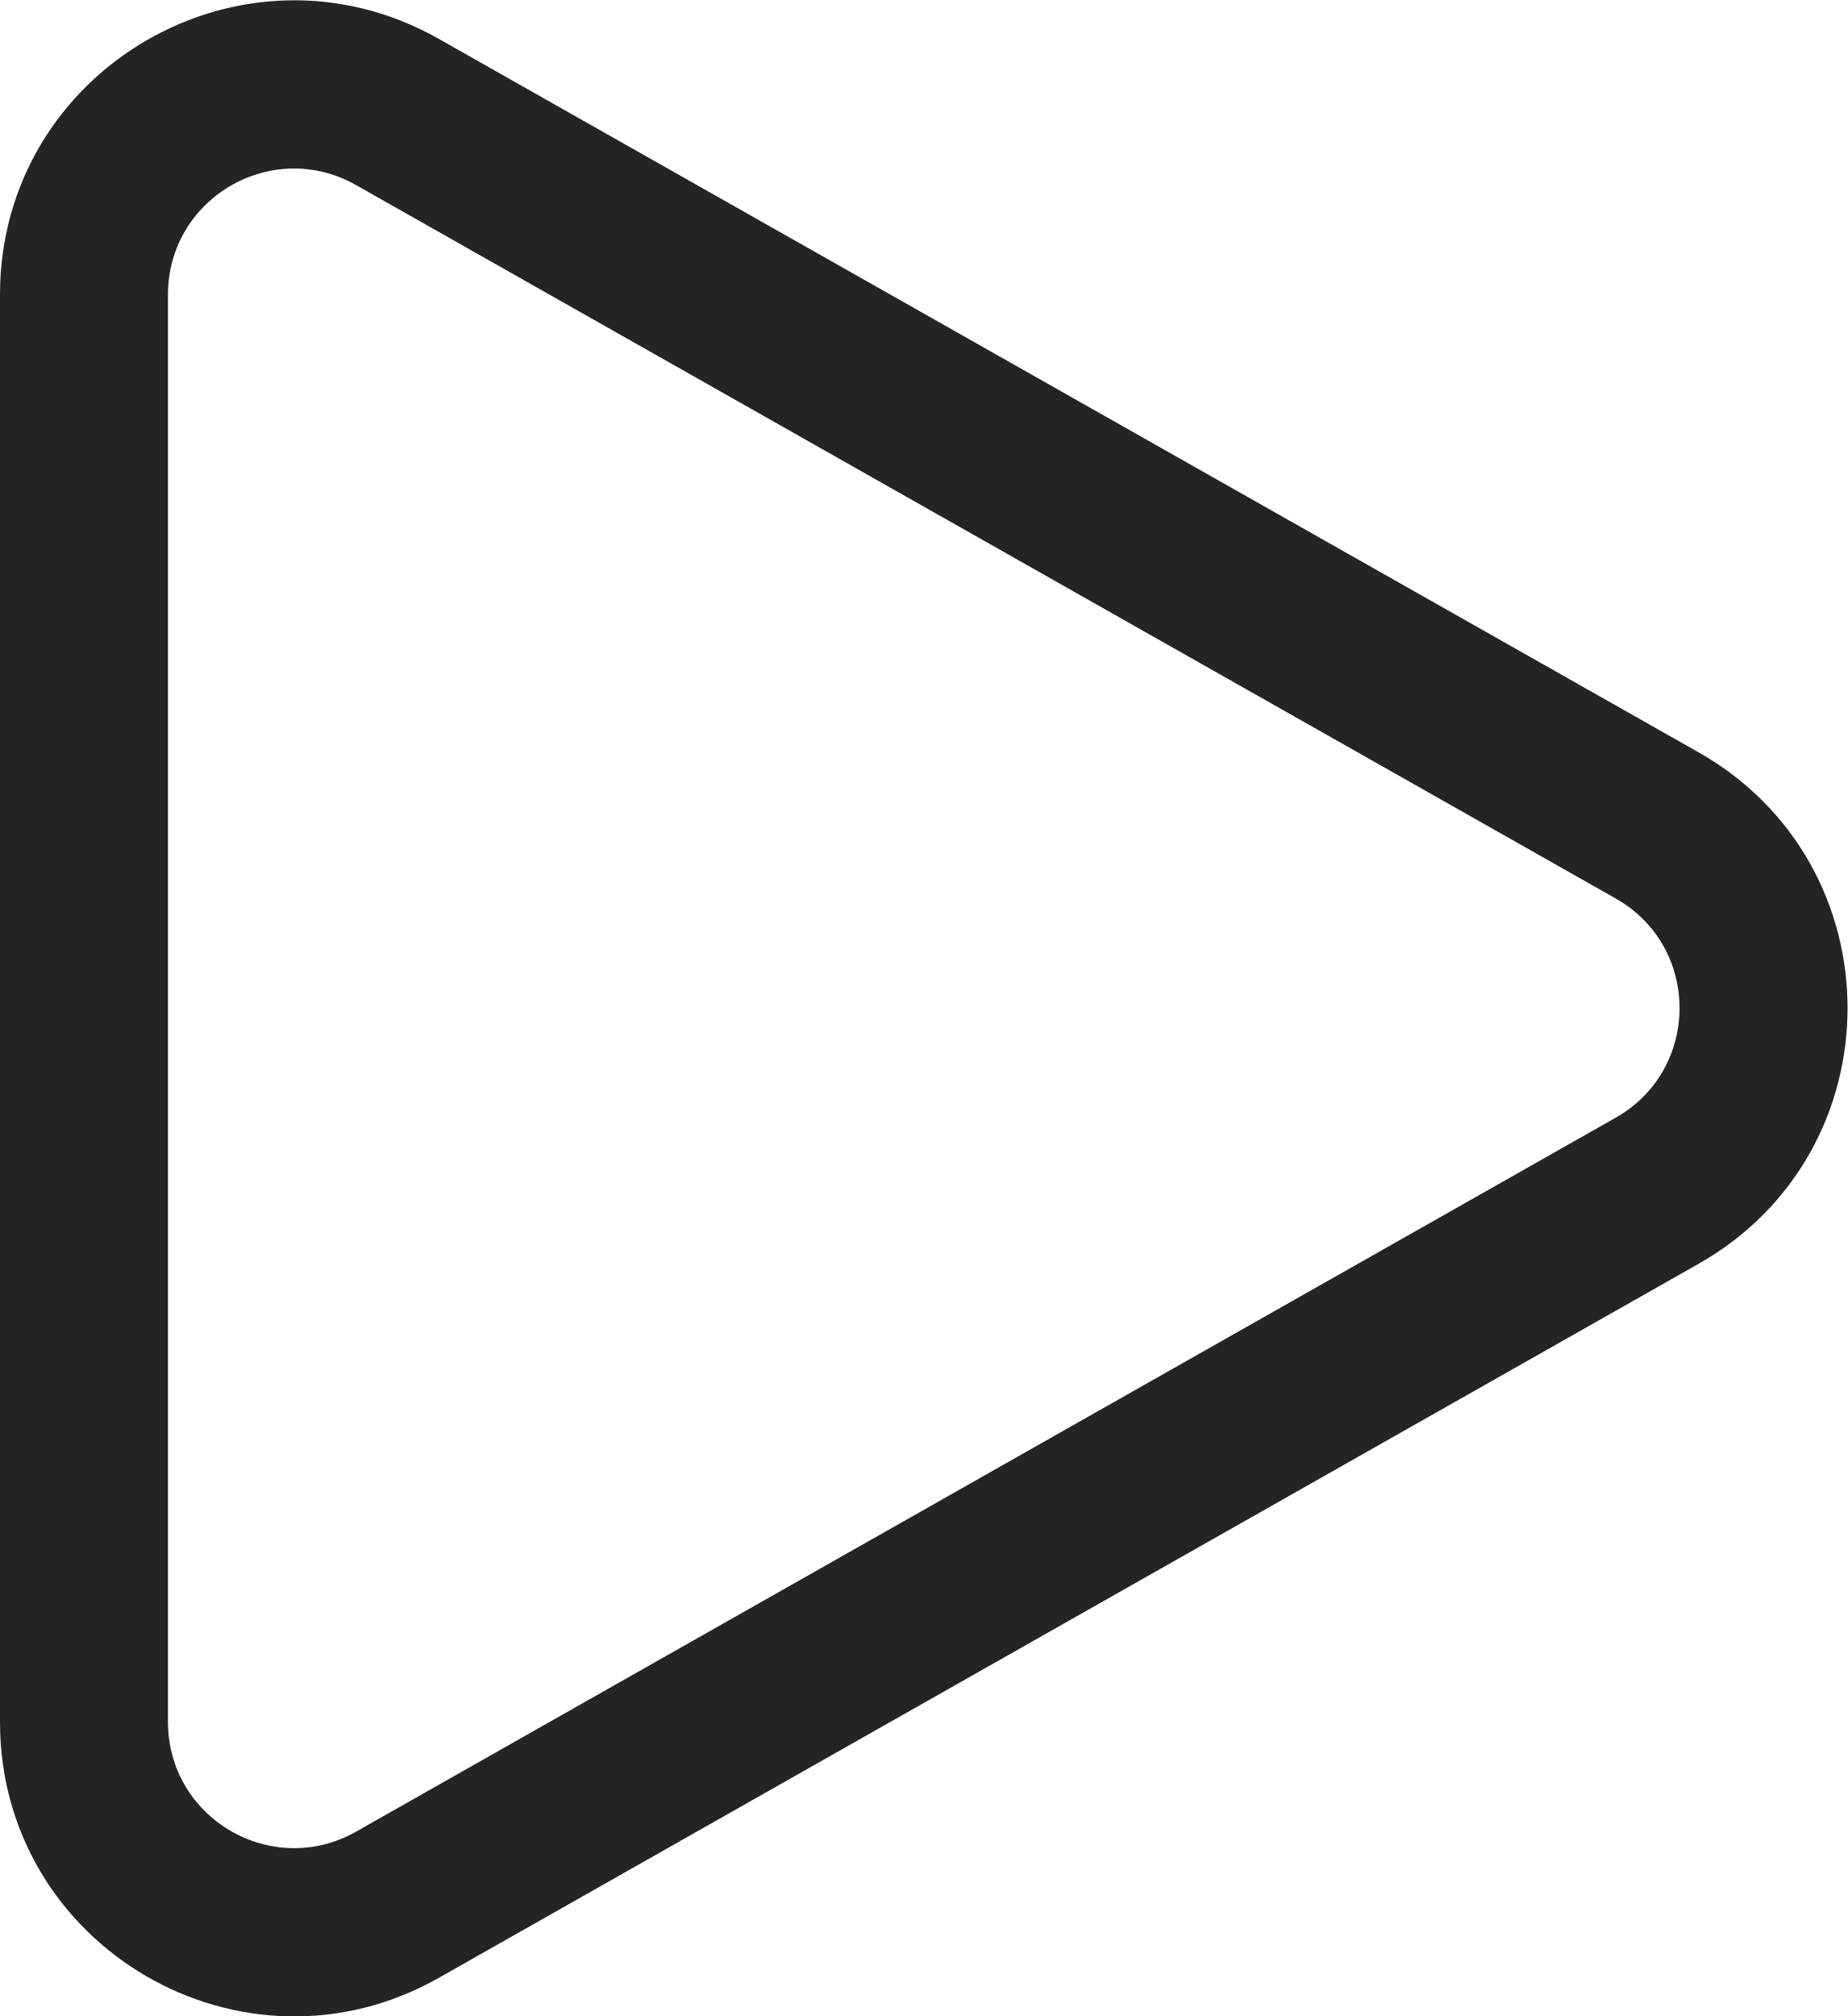
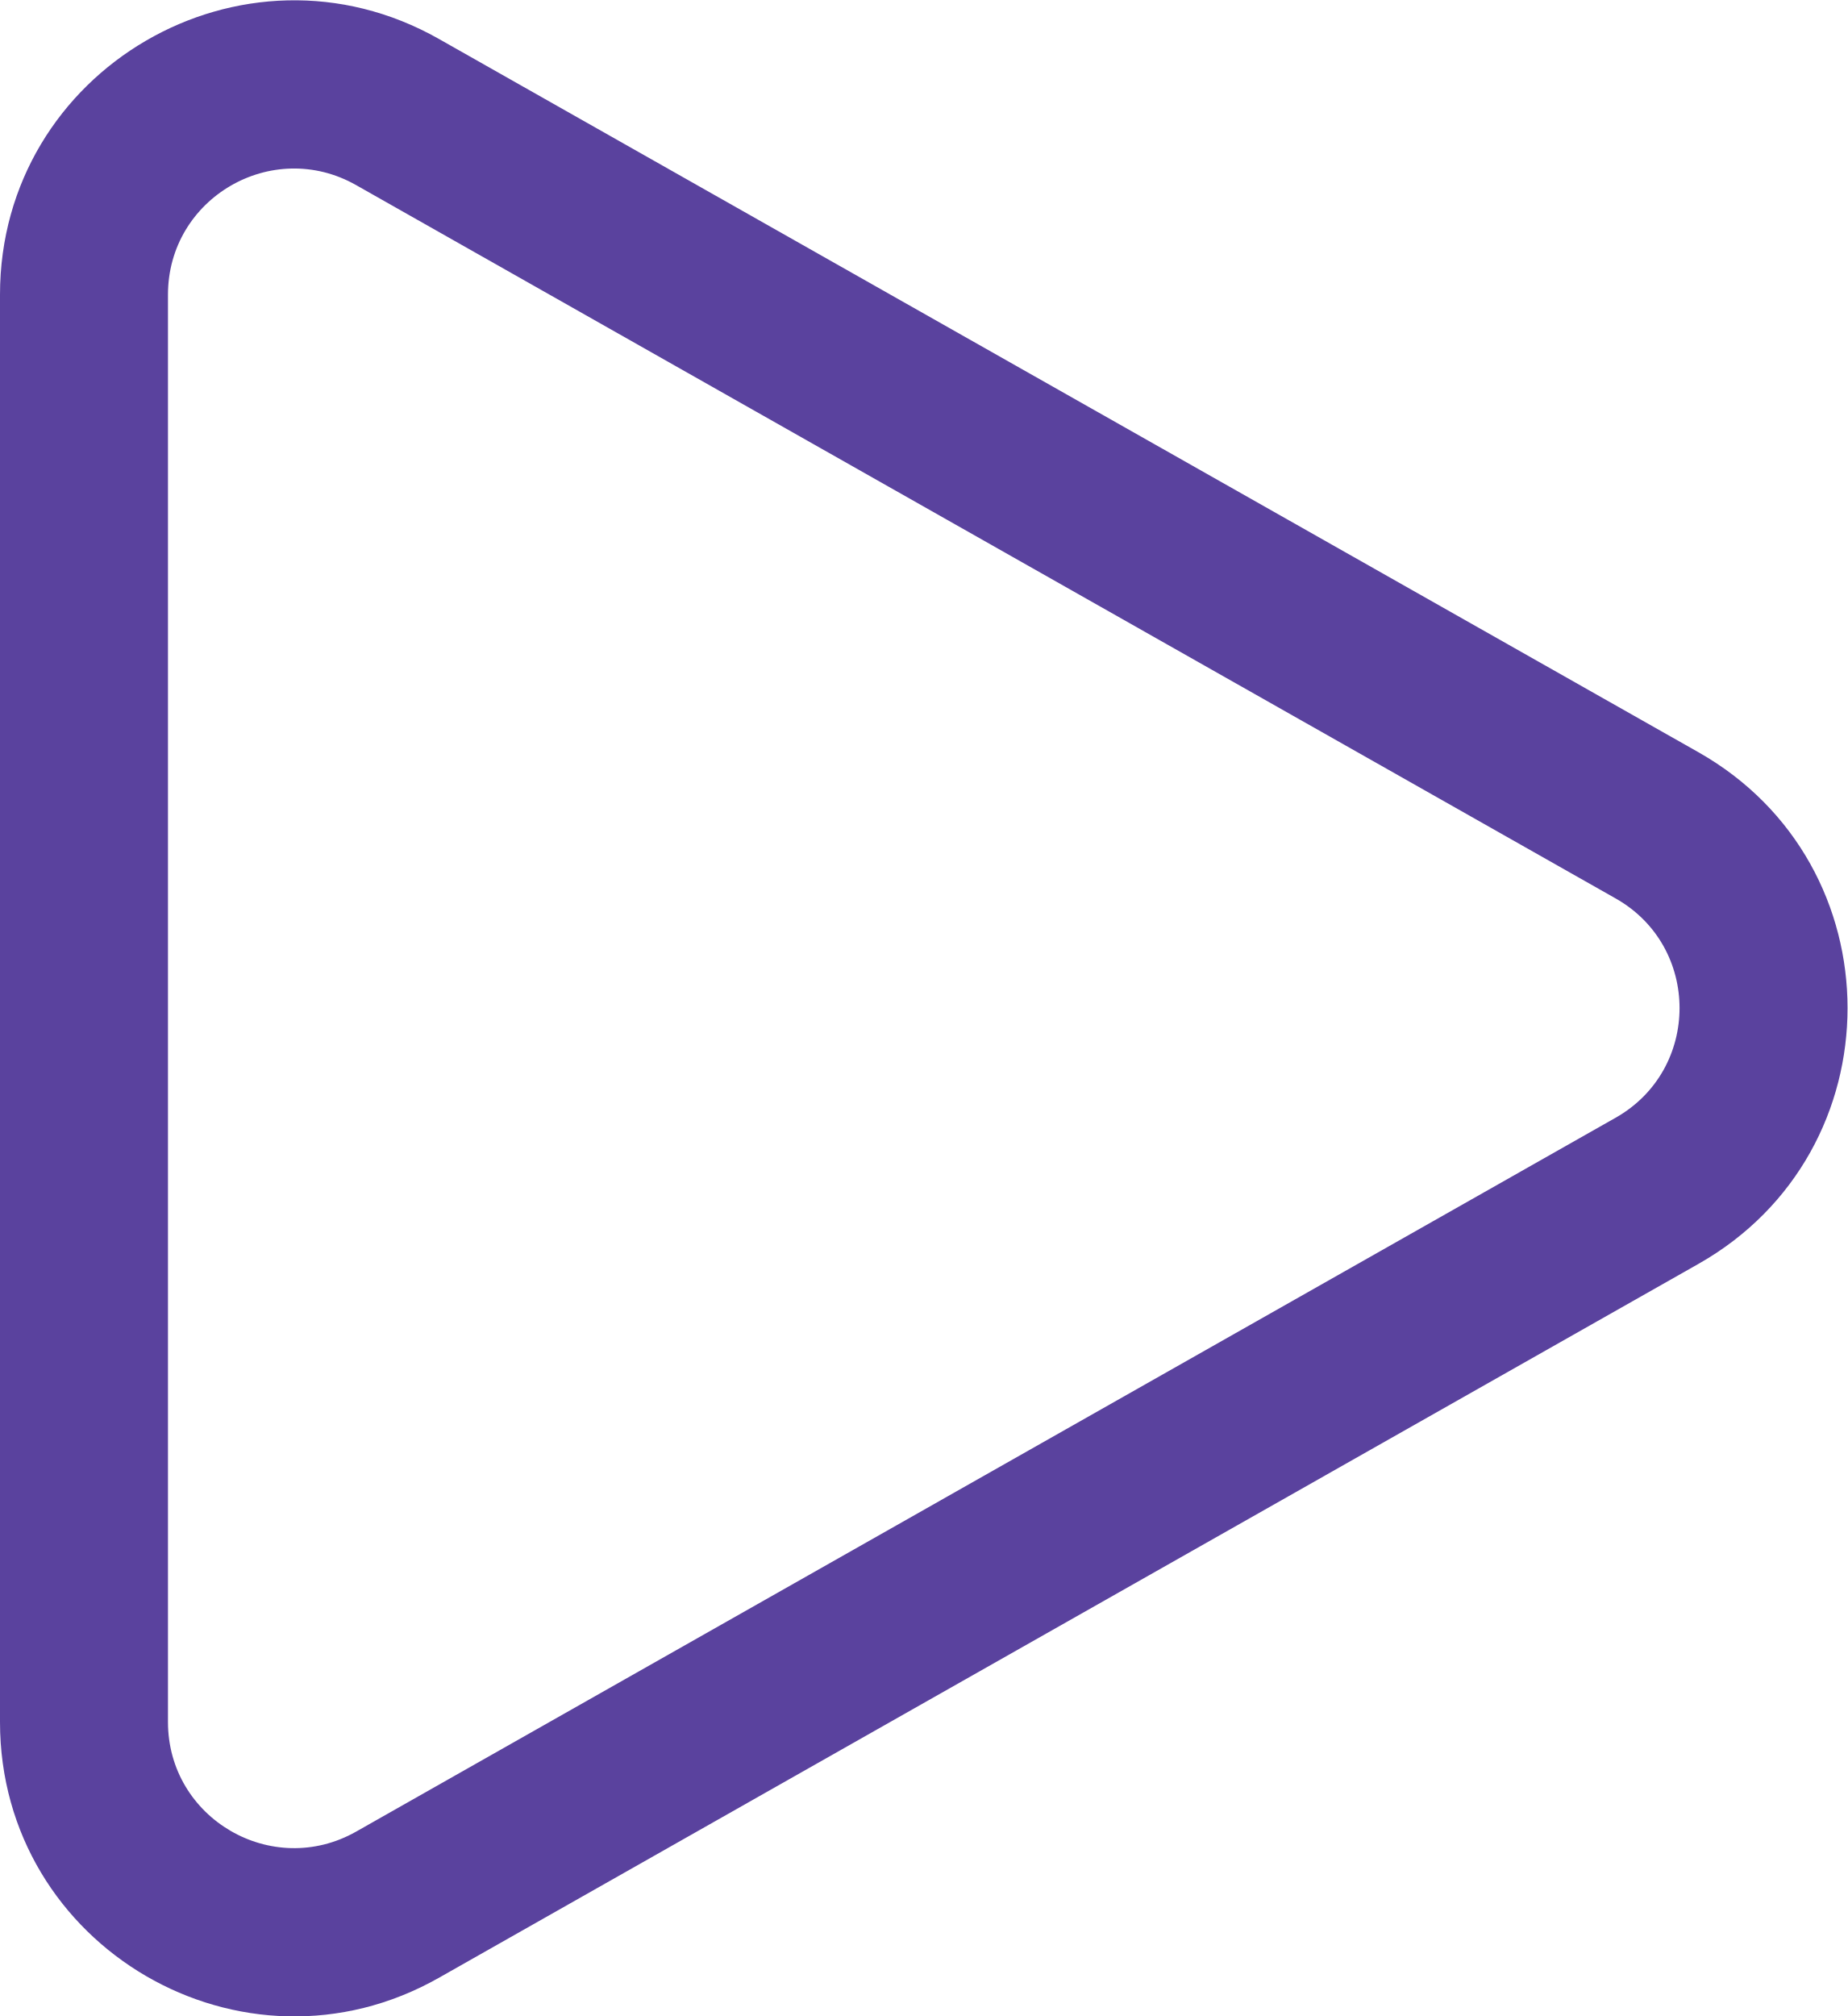
- <svg xmlns="http://www.w3.org/2000/svg" width="22" height="24" viewBox="0 0 22 24" fill="none">
-   <path d="M4.239 2.203C3.239 1.637 2 2.359 2 3.508V20.5C2 21.649 3.24 22.371 4.24 21.805L19.237 13.306C20.251 12.731 20.251 11.27 19.237 10.696L4.239 2.203ZM0 3.508C0 0.827 2.891 -0.858 5.225 0.463L20.222 8.955C22.589 10.295 22.59 13.705 20.223 15.046L5.226 23.545C2.892 24.867 0 23.181 0 20.5V3.508Z" fill="#242424" />
+ <svg xmlns="http://www.w3.org/2000/svg" width="22" height="24" viewBox="0 0 22 24" fill="#5A429E">
+   <path d="M4.239 2.203C3.239 1.637 2 2.359 2 3.508V20.5C2 21.649 3.24 22.371 4.24 21.805L19.237 13.306C20.251 12.731 20.251 11.27 19.237 10.696L4.239 2.203ZM0 3.508C0 0.827 2.891 -0.858 5.225 0.463L20.222 8.955C22.589 10.295 22.59 13.705 20.223 15.046L5.226 23.545C2.892 24.867 0 23.181 0 20.5V3.508Z" fill="#5A429E" />
</svg>
